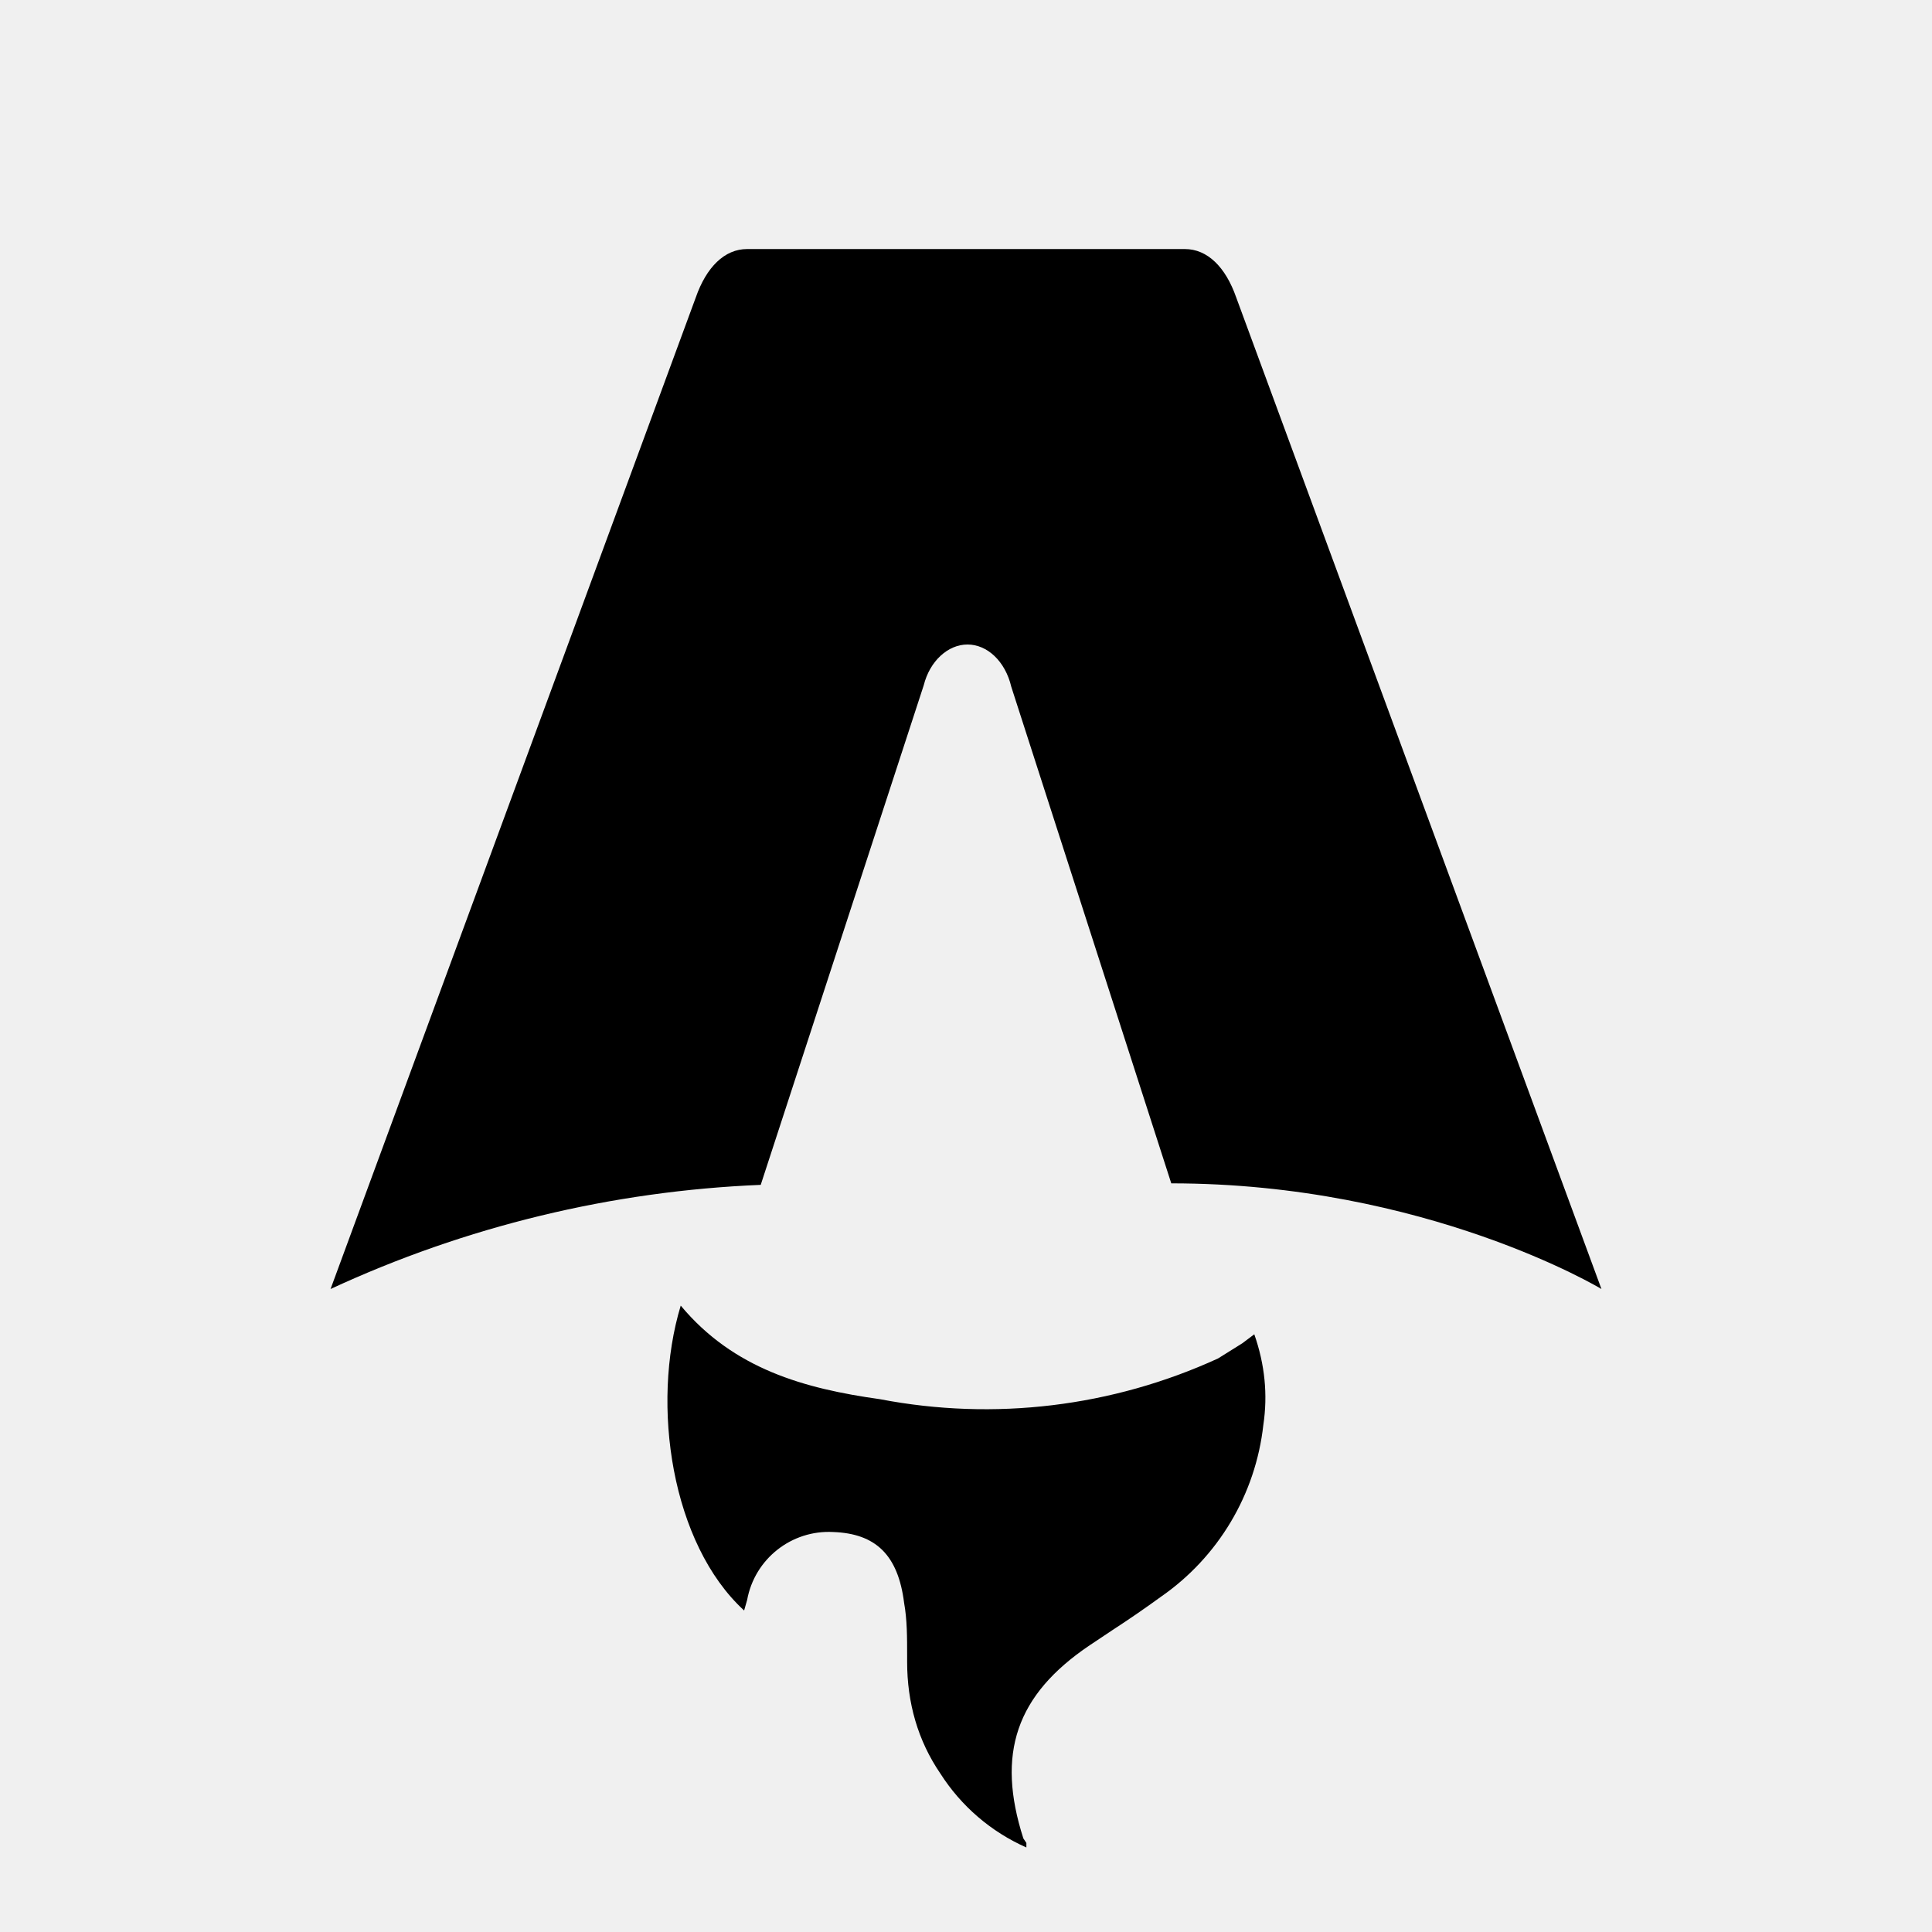
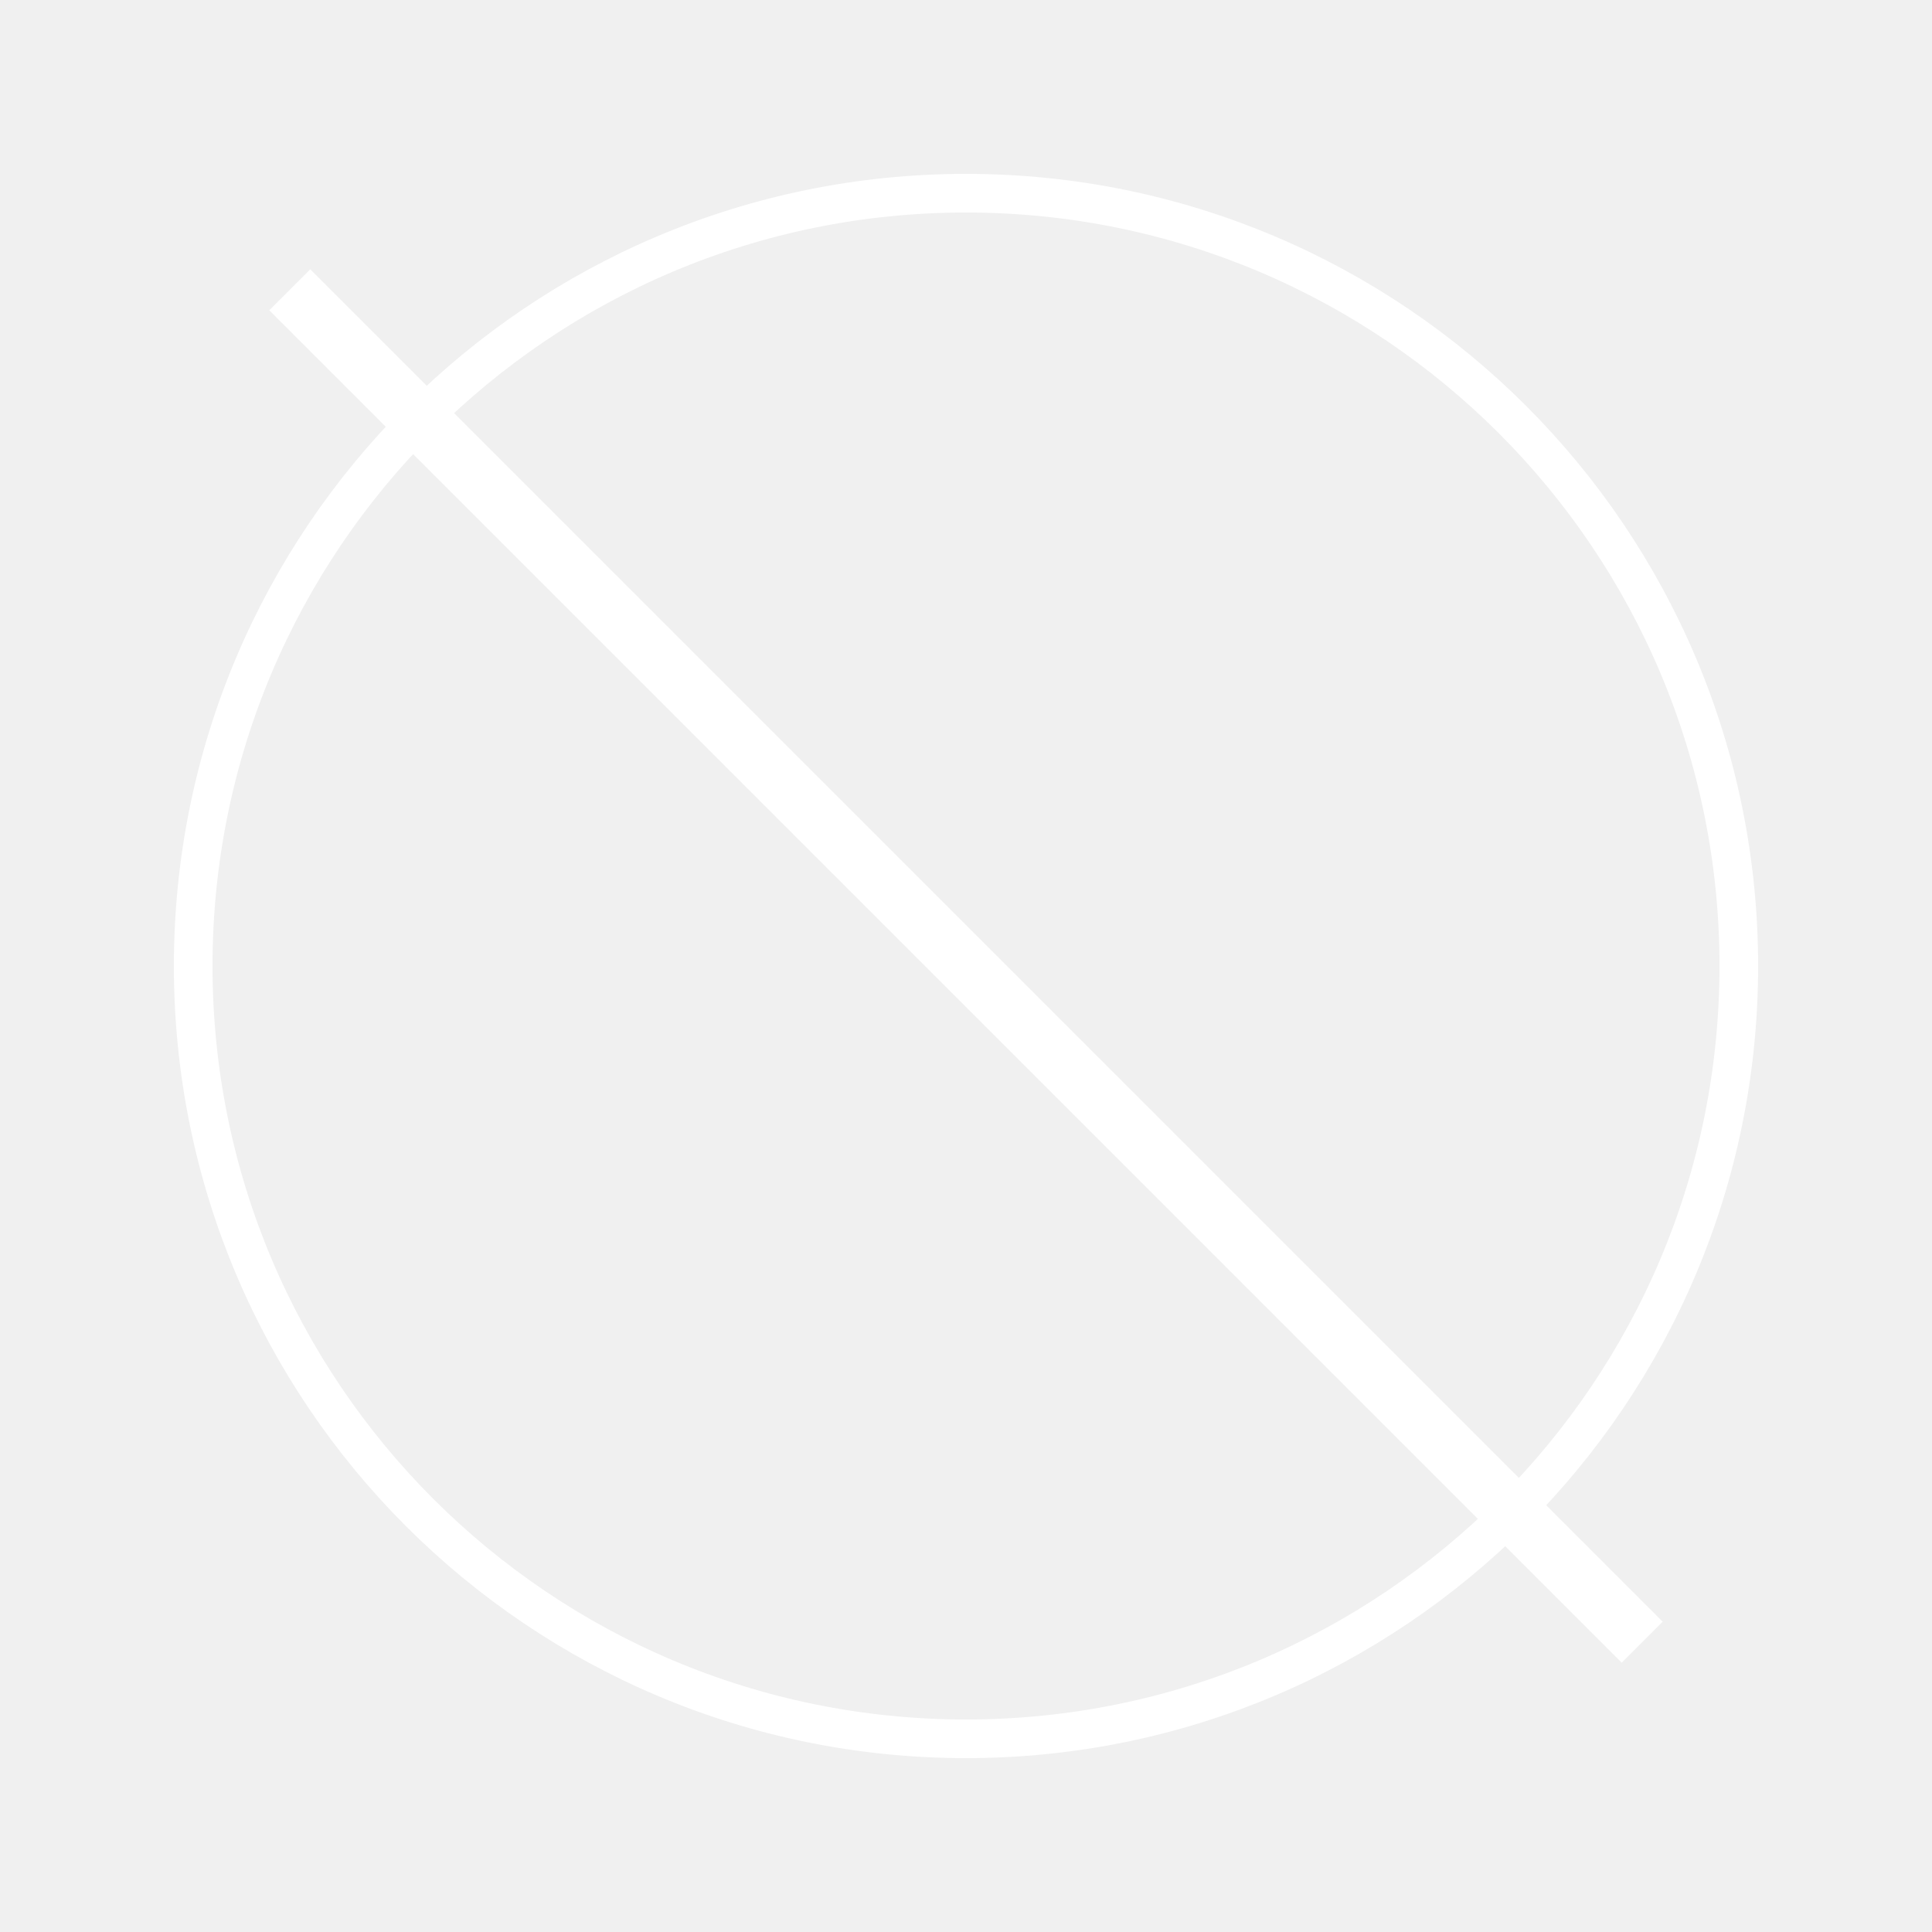
- <svg xmlns="http://www.w3.org/2000/svg" fill="none" viewBox="0 0 128 128">
-   <path d="M50.4 78.5a75.1 75.1 0 0 0-28.5 6.9l24.2-65.7c.7-2 1.9-3.2 3.4-3.2h29c1.5 0 2.7 1.2 3.4 3.2l24.2 65.7s-11.6-7-28.5-7L67 45.5c-.4-1.7-1.6-2.8-2.9-2.8-1.3 0-2.5 1.1-2.9 2.7L50.4 78.5Zm-1.1 28.2Zm-4.2-20.2c-2 6.6-.6 15.8 4.2 20.2a17.5 17.5 0 0 1 .2-.7 5.5 5.5 0 0 1 5.7-4.5c2.8.1 4.3 1.5 4.7 4.7.2 1.1.2 2.3.2 3.5v.4c0 2.7.7 5.2 2.2 7.4a13 13 0 0 0 5.7 4.9v-.3l-.2-.3c-1.8-5.6-.5-9.5 4.4-12.8l1.5-1a73 73 0 0 0 3.2-2.2 16 16 0 0 0 6.8-11.4c.3-2 .1-4-.6-6l-.8.6-1.6 1a37 37 0 0 1-22.4 2.7c-5-.7-9.7-2-13.2-6.2Z" />
-   <style>
-         path { fill: #000; }
-         @media (prefers-color-scheme: dark) {
-             path { fill: #FFF; }
-         }
-     </style>
+ <svg xmlns="http://www.w3.org/2000/svg" width="200" height="200" viewBox="0 0 200 200">
+   <circle cx="100" cy="100" r="80" fill="none" stroke="#ffffff" stroke-width="4" />
+   <line x1="30" y1="30" x2="170" y2="170" stroke="#ffffff" stroke-width="6" />
</svg>
